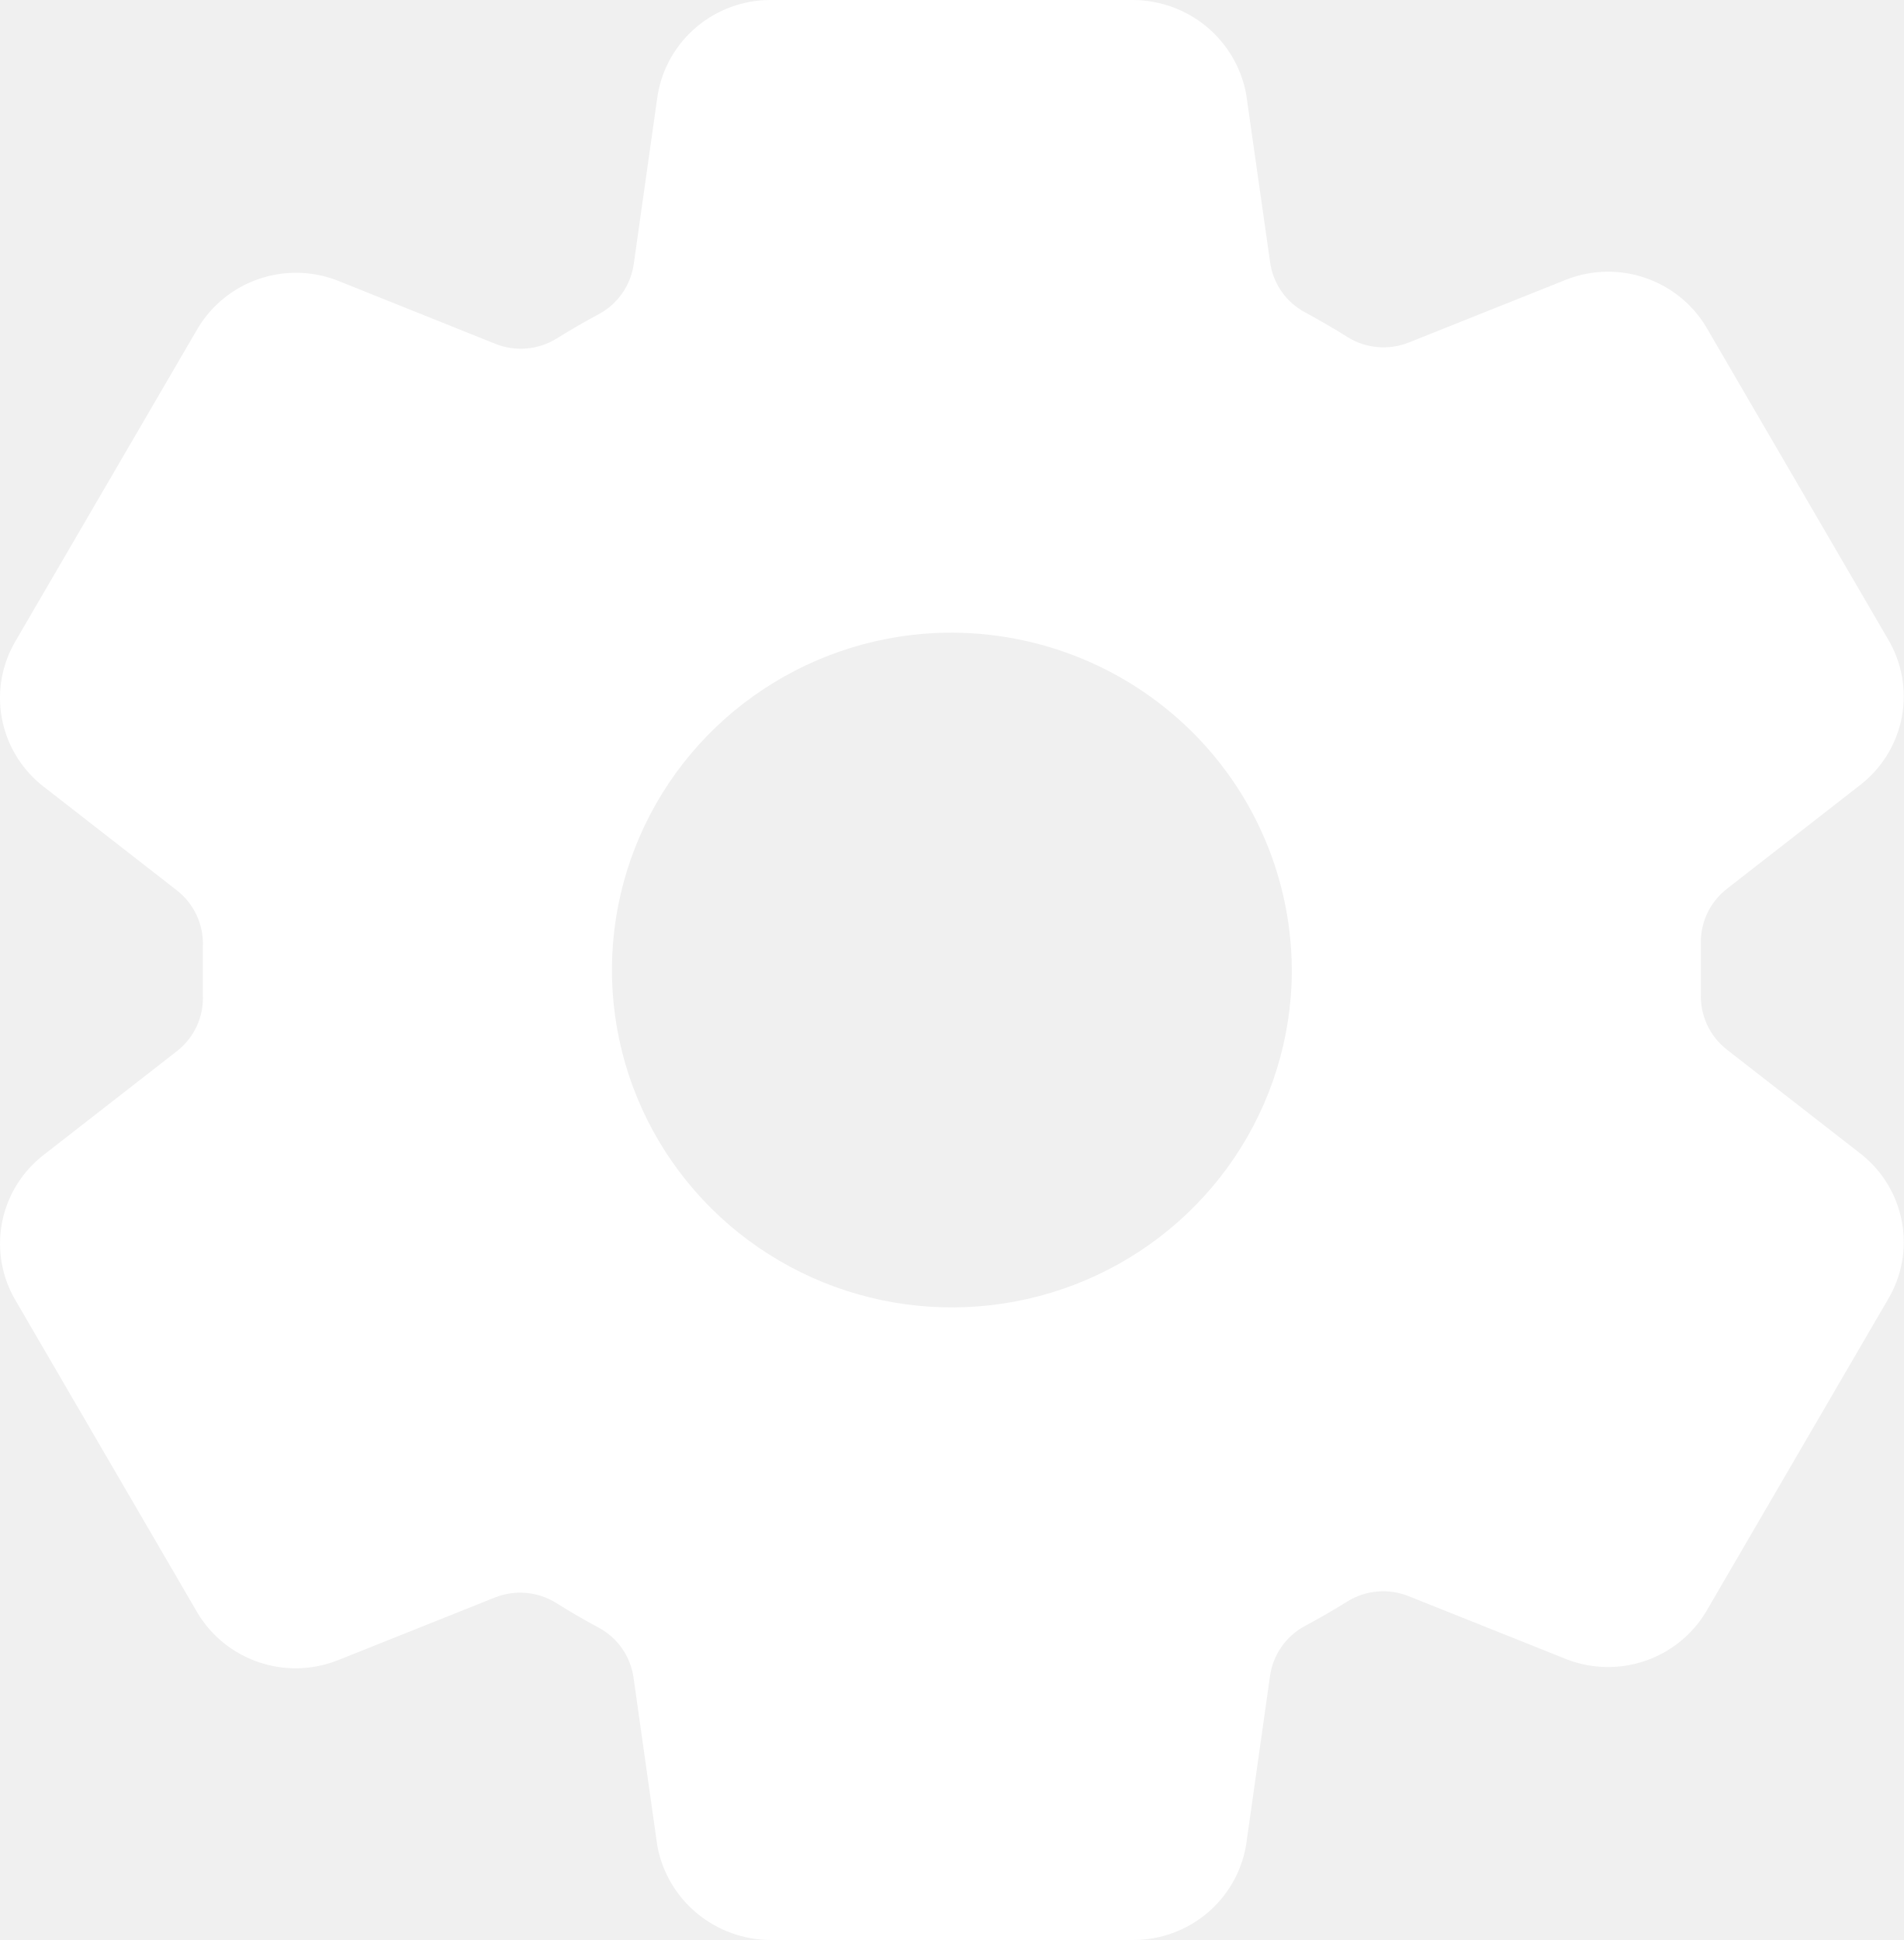
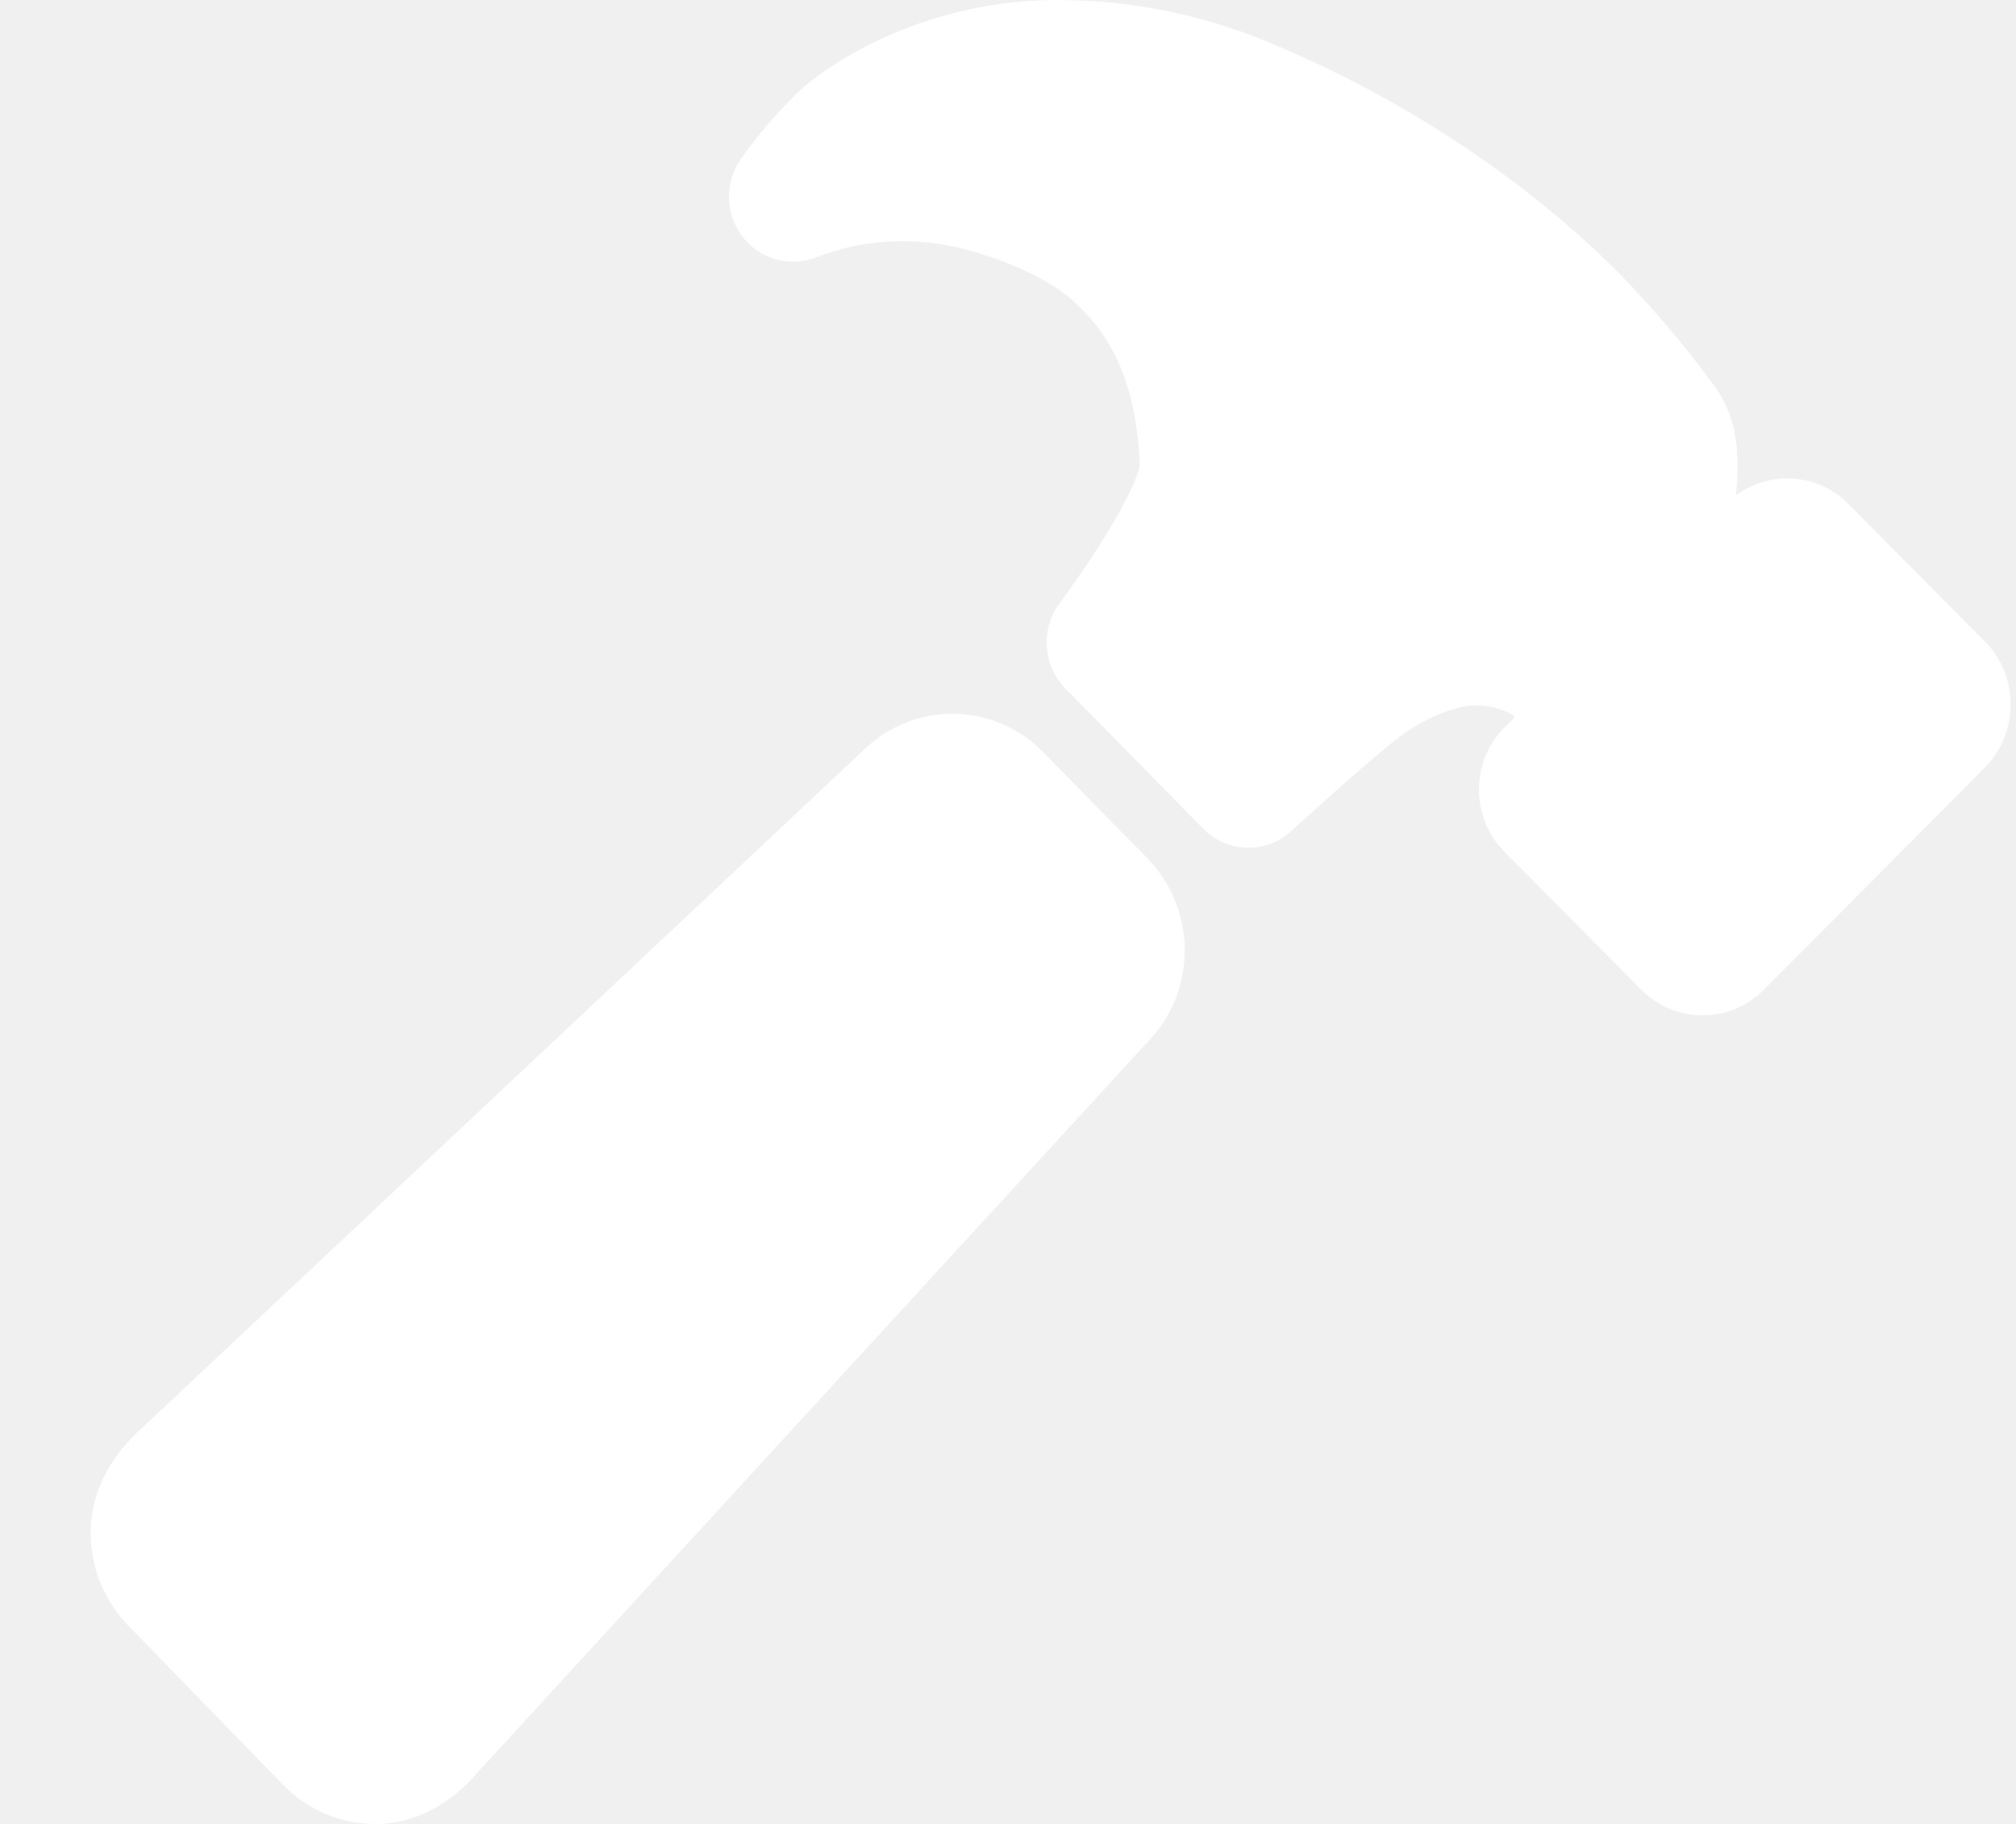
- <svg xmlns="http://www.w3.org/2000/svg" width="53" height="54" viewBox="0 0 53 54" fill="none">
-   <path d="M51.863 32.165L51.807 32.121L48.074 29.215C47.837 29.03 47.649 28.791 47.523 28.519C47.398 28.247 47.339 27.949 47.352 27.65V26.293C47.34 25.996 47.4 25.701 47.525 25.431C47.651 25.161 47.839 24.925 48.075 24.741L51.807 21.835L51.863 21.79C52.439 21.314 52.825 20.651 52.953 19.918C53.081 19.186 52.942 18.432 52.561 17.792L47.508 9.117C47.502 9.108 47.497 9.1 47.493 9.091C47.11 8.459 46.516 7.981 45.815 7.739C45.114 7.496 44.349 7.505 43.654 7.764L43.613 7.78L39.224 9.532C38.947 9.643 38.647 9.688 38.349 9.661C38.052 9.635 37.764 9.539 37.512 9.381C37.124 9.138 36.729 8.909 36.329 8.693C36.069 8.553 35.846 8.355 35.678 8.114C35.509 7.873 35.4 7.596 35.36 7.305L34.698 2.658L34.684 2.573C34.54 1.853 34.151 1.205 33.582 0.736C33.013 0.267 32.298 0.008 31.559 0H21.441C20.691 0.002 19.966 0.267 19.394 0.748C18.822 1.229 18.438 1.895 18.312 2.628L18.302 2.694L17.643 7.351C17.602 7.641 17.494 7.917 17.327 8.158C17.16 8.399 16.939 8.598 16.681 8.739C16.276 8.955 15.881 9.184 15.498 9.422C15.245 9.579 14.959 9.674 14.662 9.7C14.366 9.726 14.067 9.682 13.791 9.571L9.398 7.81L9.357 7.794C8.66 7.534 7.895 7.526 7.193 7.769C6.491 8.012 5.897 8.492 5.514 9.125L5.499 9.151L0.439 17.832C0.058 18.473 -0.082 19.227 0.046 19.961C0.174 20.694 0.561 21.358 1.137 21.835L1.193 21.879L4.926 24.785C5.163 24.97 5.351 25.209 5.477 25.481C5.602 25.753 5.661 26.051 5.648 26.35V27.707C5.66 28.004 5.6 28.299 5.475 28.569C5.349 28.839 5.161 29.075 4.925 29.259L1.193 32.165L1.137 32.21C0.561 32.686 0.175 33.349 0.047 34.082C-0.081 34.814 0.058 35.568 0.439 36.208L5.492 44.883C5.498 44.892 5.503 44.9 5.507 44.909C5.89 45.541 6.484 46.019 7.185 46.261C7.886 46.504 8.651 46.495 9.346 46.236L9.387 46.221L13.773 44.468C14.05 44.357 14.35 44.312 14.647 44.339C14.945 44.365 15.232 44.461 15.485 44.619C15.873 44.863 16.267 45.092 16.668 45.307C16.928 45.447 17.151 45.645 17.319 45.886C17.487 46.127 17.596 46.404 17.637 46.695L18.294 51.342L18.309 51.427C18.453 52.148 18.843 52.797 19.414 53.266C19.985 53.735 20.701 53.994 21.441 54H31.559C32.309 53.998 33.034 53.733 33.606 53.252C34.178 52.771 34.562 52.105 34.688 51.372L34.698 51.306L35.357 46.649C35.398 46.359 35.507 46.082 35.675 45.841C35.843 45.6 36.066 45.402 36.325 45.261C36.73 45.045 37.125 44.816 37.508 44.578C37.761 44.421 38.047 44.326 38.344 44.3C38.64 44.274 38.939 44.318 39.215 44.429L43.608 46.184L43.649 46.2C44.345 46.46 45.111 46.469 45.814 46.226C46.516 45.983 47.11 45.502 47.492 44.869C47.496 44.86 47.502 44.852 47.507 44.843L52.56 36.169C52.942 35.529 53.082 34.774 52.954 34.04C52.826 33.306 52.44 32.642 51.863 32.165ZM35.954 27.441C35.867 29.259 35.251 31.013 34.179 32.49C33.107 33.966 31.625 35.102 29.915 35.759C28.204 36.416 26.338 36.565 24.544 36.189C22.75 35.813 21.104 34.928 19.807 33.641C18.51 32.354 17.618 30.721 17.24 28.94C16.861 27.159 17.012 25.308 17.674 23.61C18.336 21.913 19.48 20.443 20.968 19.38C22.457 18.316 24.224 17.704 26.056 17.619C27.372 17.562 28.684 17.776 29.912 18.25C31.139 18.723 32.253 19.445 33.184 20.368C34.115 21.292 34.842 22.398 35.319 23.616C35.795 24.834 36.012 26.136 35.954 27.441Z" fill="white" />
+ <svg xmlns="http://www.w3.org/2000/svg" width="21" height="19" viewBox="0 0 21 19" fill="none">
+   <path d="M11.951 8.94L10.863 7.832C10.614 7.578 10.276 7.436 9.924 7.435C9.571 7.434 9.233 7.575 8.982 7.827L1.419 14.932C1.143 15.197 0.962 15.533 0.946 15.91C0.938 16.097 0.968 16.284 1.034 16.459C1.1 16.634 1.2 16.792 1.329 16.926L2.954 18.598C2.955 18.599 2.956 18.6 2.957 18.601C3.208 18.856 3.548 18.999 3.903 19.001H3.952C4.322 18.987 4.654 18.81 4.917 18.527L11.946 10.863C12.071 10.737 12.17 10.588 12.238 10.423C12.306 10.258 12.341 10.081 12.341 9.902C12.341 9.724 12.307 9.547 12.24 9.382C12.173 9.216 12.075 9.066 11.951 8.94Z" fill="white" />
+   <path d="M20.694 6.701L20.681 6.688L19.253 5.249C19.17 5.164 19.07 5.097 18.961 5.052C18.852 5.006 18.735 4.983 18.617 4.984C18.425 4.984 18.239 5.045 18.084 5.159C18.084 5.141 18.086 5.123 18.088 5.108C18.106 4.832 18.136 4.416 17.871 4.038C17.556 3.606 17.211 3.199 16.838 2.819C16.837 2.818 16.835 2.817 16.834 2.816C16.279 2.259 15.071 1.211 13.221 0.443C12.519 0.15 11.768 -0.001 11.009 1.37411e-06C9.694 1.37411e-06 8.694 0.604 8.311 0.962C8.095 1.173 7.897 1.403 7.721 1.65C7.636 1.768 7.592 1.911 7.594 2.057C7.596 2.203 7.644 2.345 7.731 2.461C7.819 2.577 7.94 2.661 8.078 2.701C8.216 2.741 8.363 2.734 8.498 2.682C8.614 2.638 8.734 2.6 8.855 2.571C9.108 2.516 9.367 2.5 9.624 2.522C10.174 2.568 10.823 2.846 11.111 3.077C11.598 3.476 11.833 4.014 11.872 4.82C11.879 4.982 11.55 5.589 11.039 6.282C10.941 6.413 10.893 6.575 10.905 6.739C10.916 6.903 10.985 7.057 11.099 7.173L12.533 8.632C12.653 8.755 12.815 8.826 12.986 8.831C13.156 8.836 13.322 8.774 13.449 8.658C13.855 8.29 14.472 7.734 14.688 7.598C15.008 7.397 15.238 7.359 15.3 7.352C15.464 7.336 15.628 7.371 15.771 7.453C15.772 7.46 15.771 7.468 15.769 7.475C15.766 7.482 15.763 7.488 15.758 7.493L15.682 7.567L15.67 7.579C15.586 7.664 15.52 7.765 15.474 7.876C15.429 7.987 15.406 8.106 15.406 8.227C15.406 8.347 15.43 8.466 15.475 8.577C15.521 8.688 15.588 8.789 15.672 8.874L17.099 10.312C17.183 10.397 17.282 10.464 17.392 10.509C17.501 10.555 17.618 10.578 17.736 10.577C17.973 10.578 18.201 10.483 18.37 10.314L20.683 7.989C20.691 7.981 20.698 7.973 20.706 7.964C20.861 7.791 20.946 7.565 20.944 7.33C20.942 7.096 20.853 6.871 20.694 6.701Z" fill="white" />
</svg>
